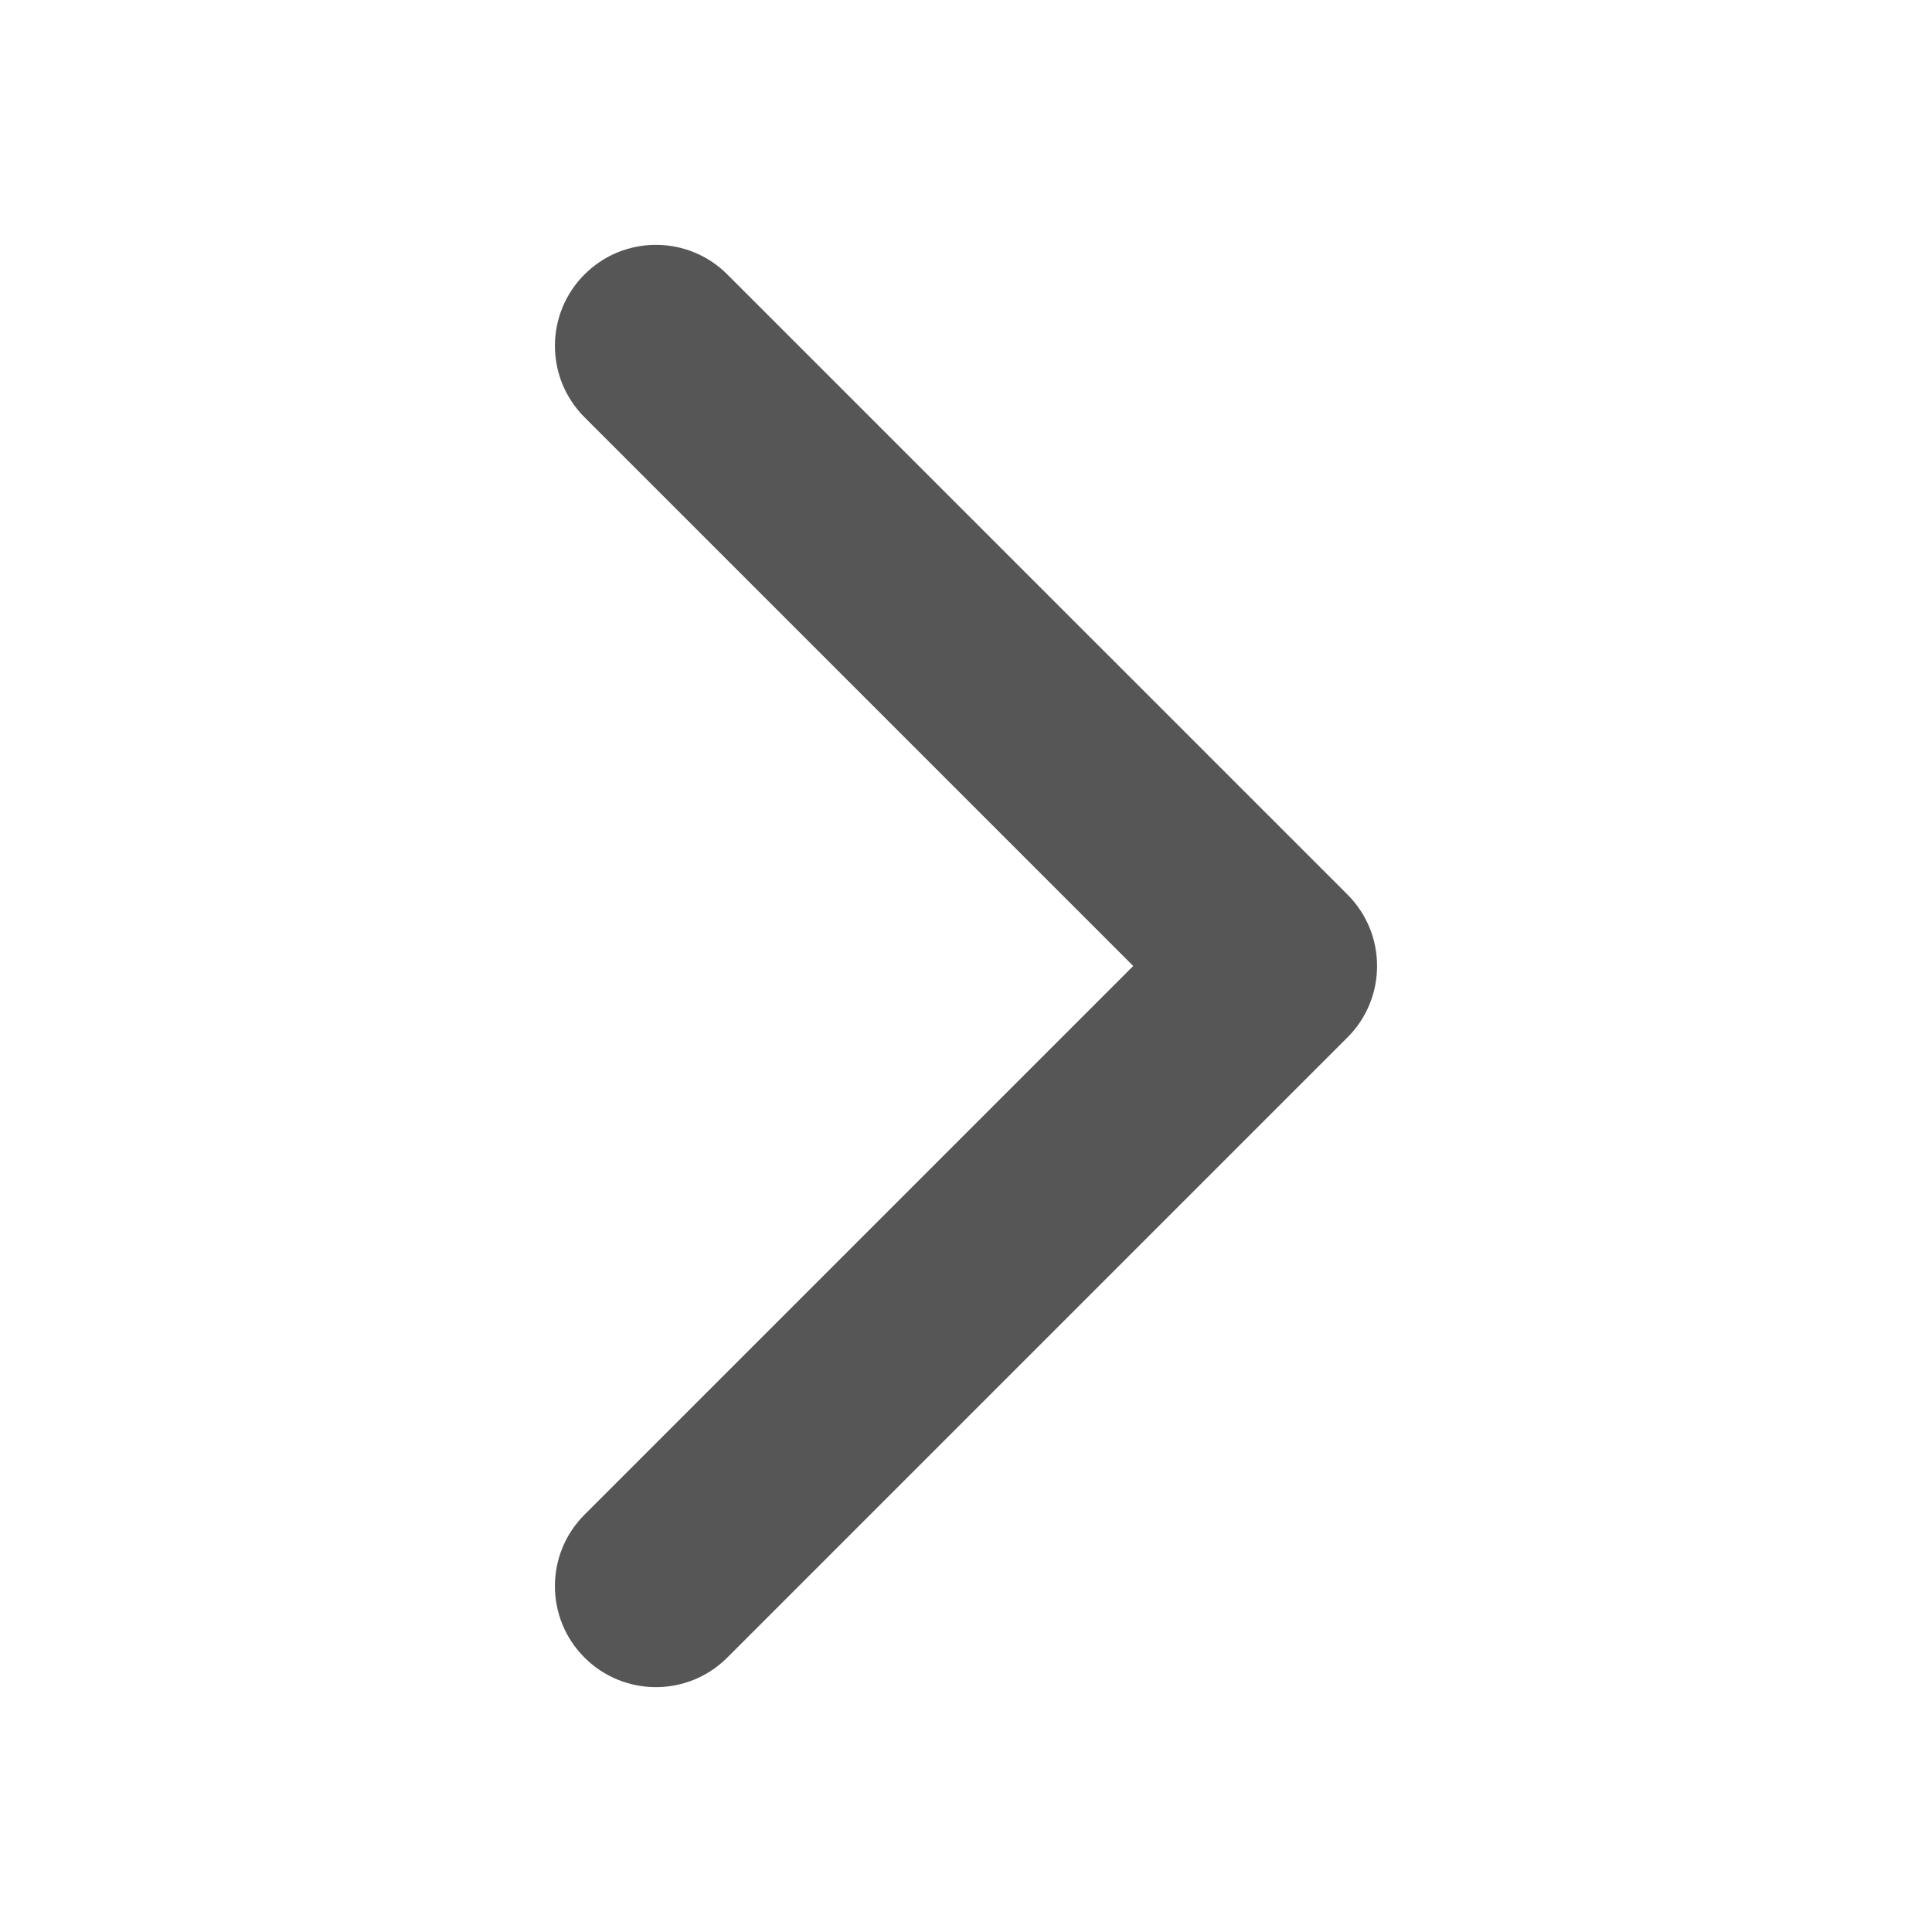
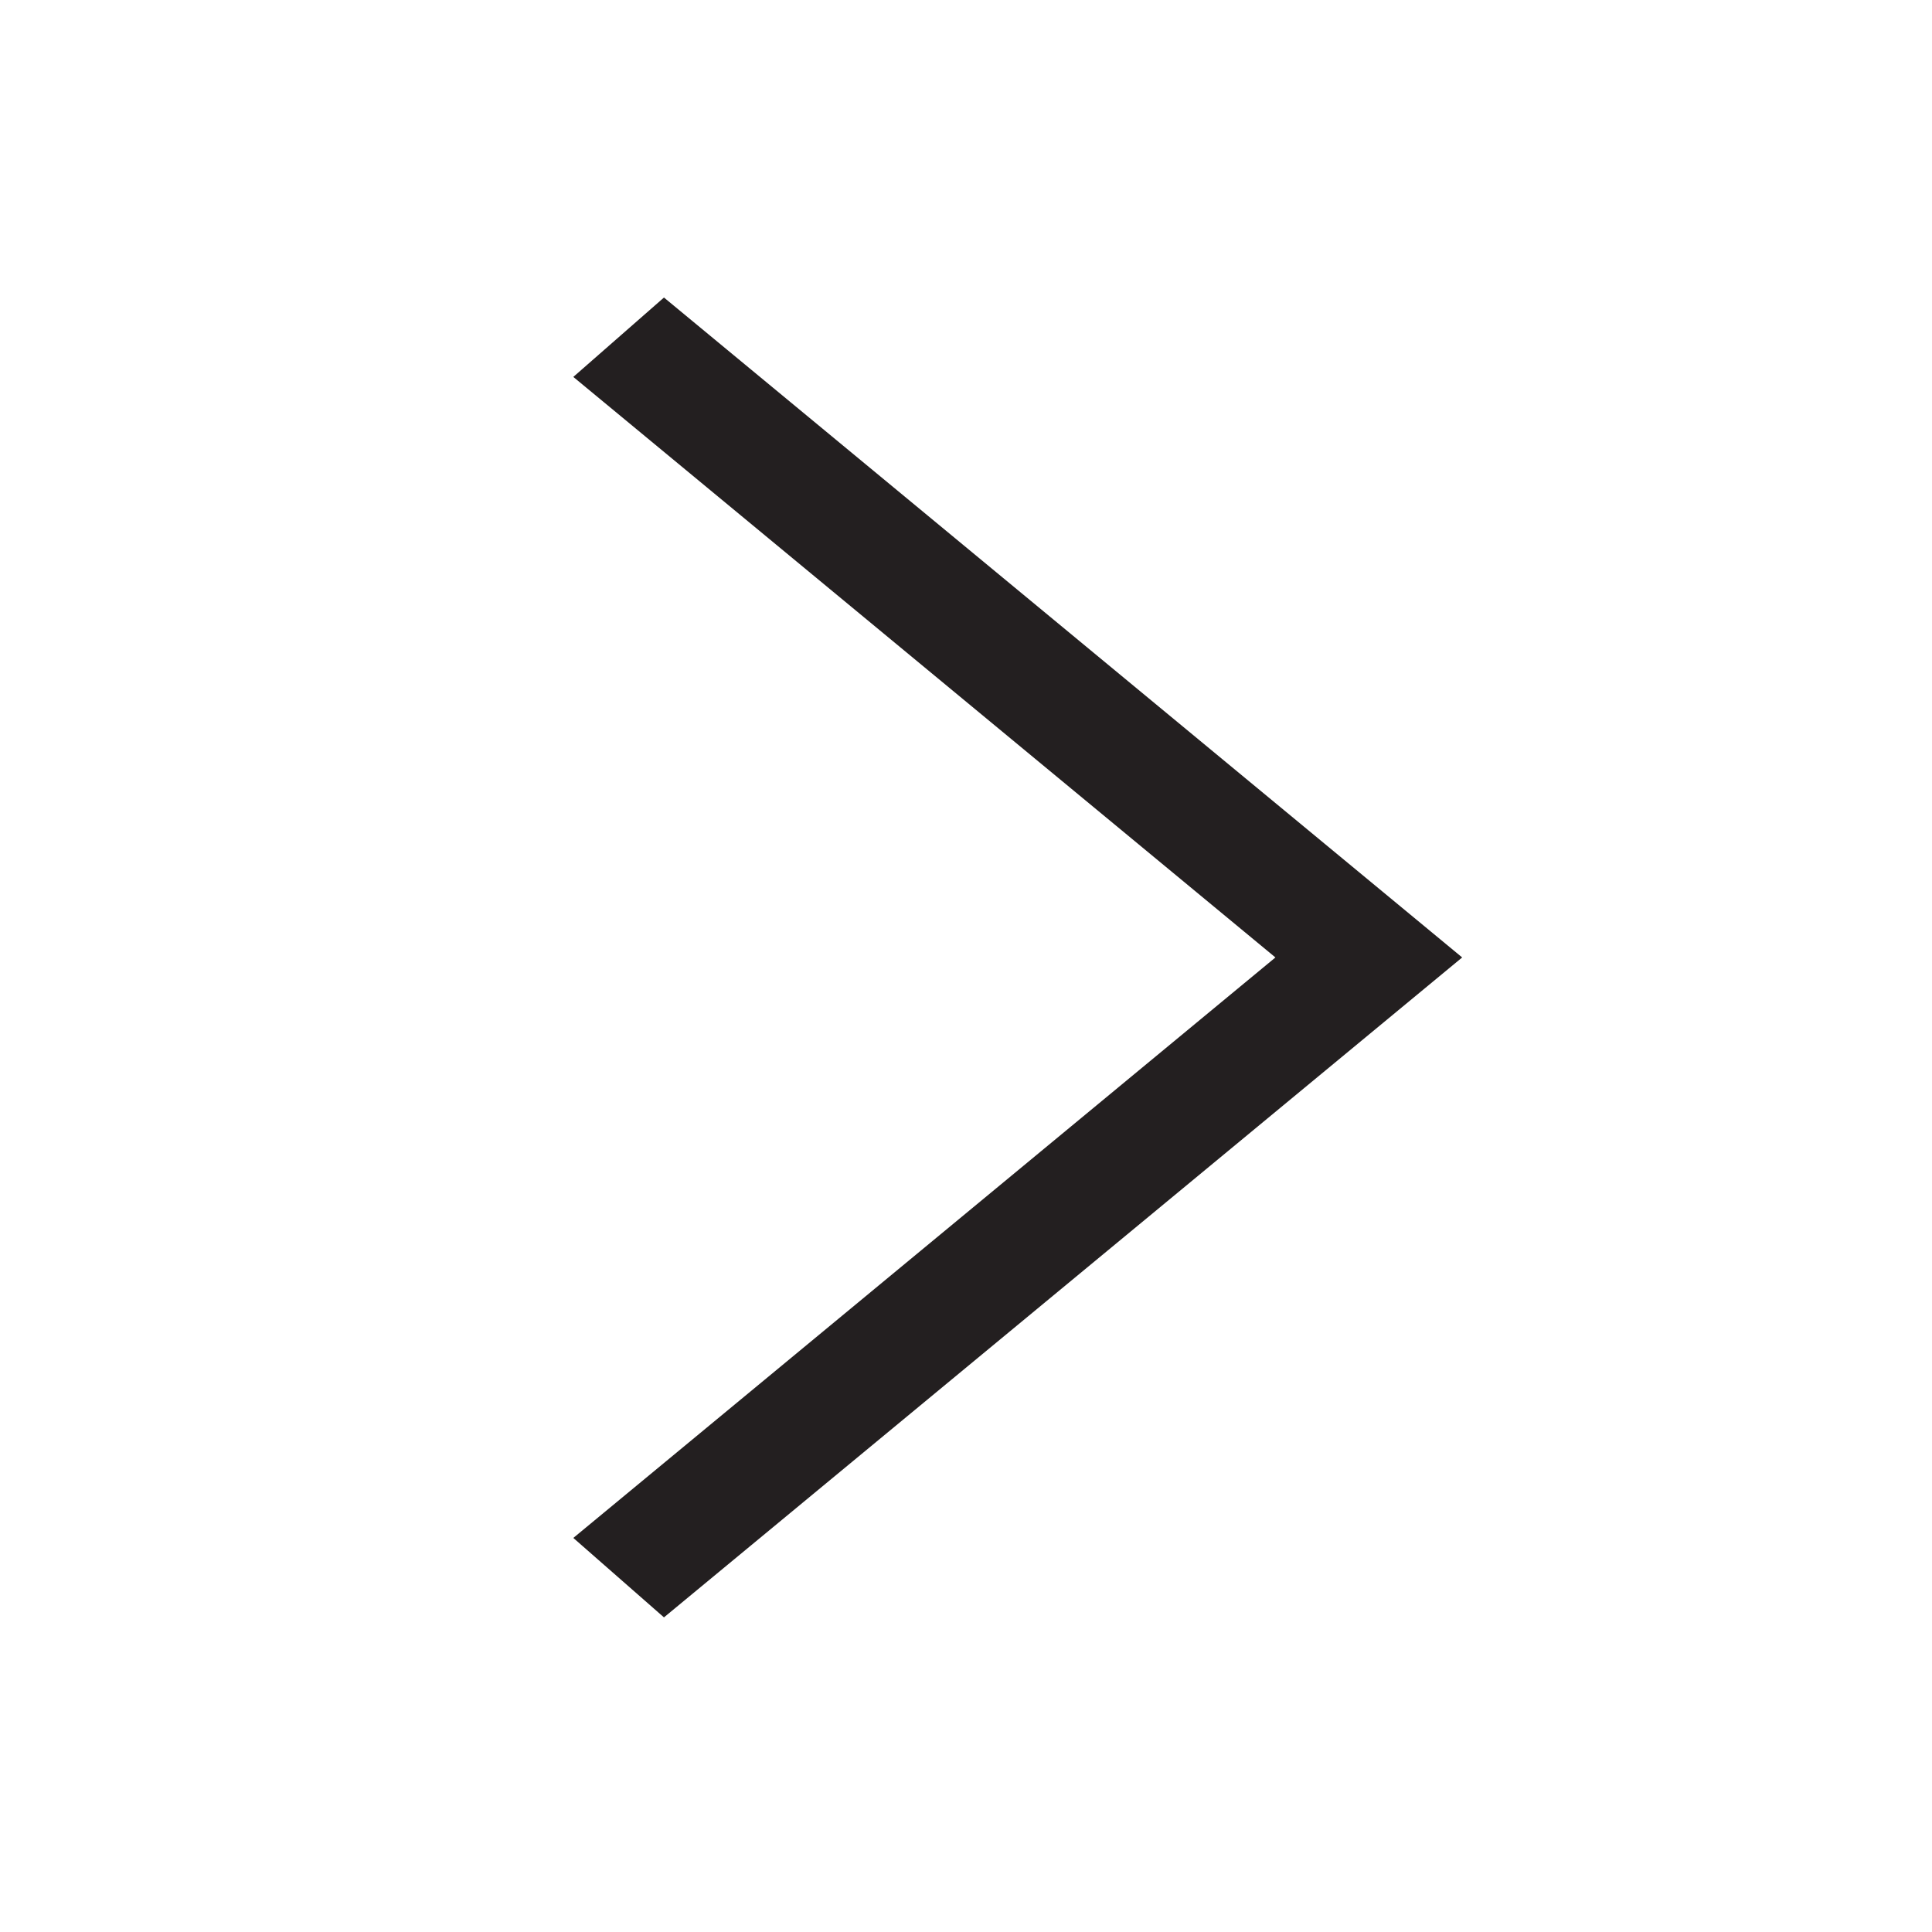
- <svg xmlns="http://www.w3.org/2000/svg" version="1.1" id="Layer_3" x="0px" y="0px" width="100px" height="100px" viewBox="0 0 100 100" enable-background="new 0 0 100 100" xml:space="preserve">
-   <path fill="#565656" d="M69.746,53.695l-32.1,32.1c-2.042,2.042-5.352,2.042-7.393,0c-2.041-2.041-2.041-5.352,0-7.393L58.656,50  L30.254,21.598c-2.041-2.042-2.041-5.352,0-7.393c2.041-2.042,5.351-2.042,7.393,0l32.1,32.099c1.021,1.021,1.53,2.358,1.53,3.696  S70.766,52.676,69.746,53.695z" />
+ <svg xmlns="http://www.w3.org/2000/svg" version="1.1" id="Layer_1" x="0px" y="0px" width="56.5px" height="56.5px" viewBox="5.75 1 56.5 56.5" enable-background="new 5.75 1 56.5 56.5" xml:space="preserve">
+   <g>
+     <g>
+       <polygon fill="#231F20" stroke="#231F20" stroke-width="2" stroke-miterlimit="10" points="25.186,11.014 46.941,29     25.186,46.986 24.059,45.998 44.618,29 24.059,12.001   " />
+     </g>
+   </g>
</svg>
